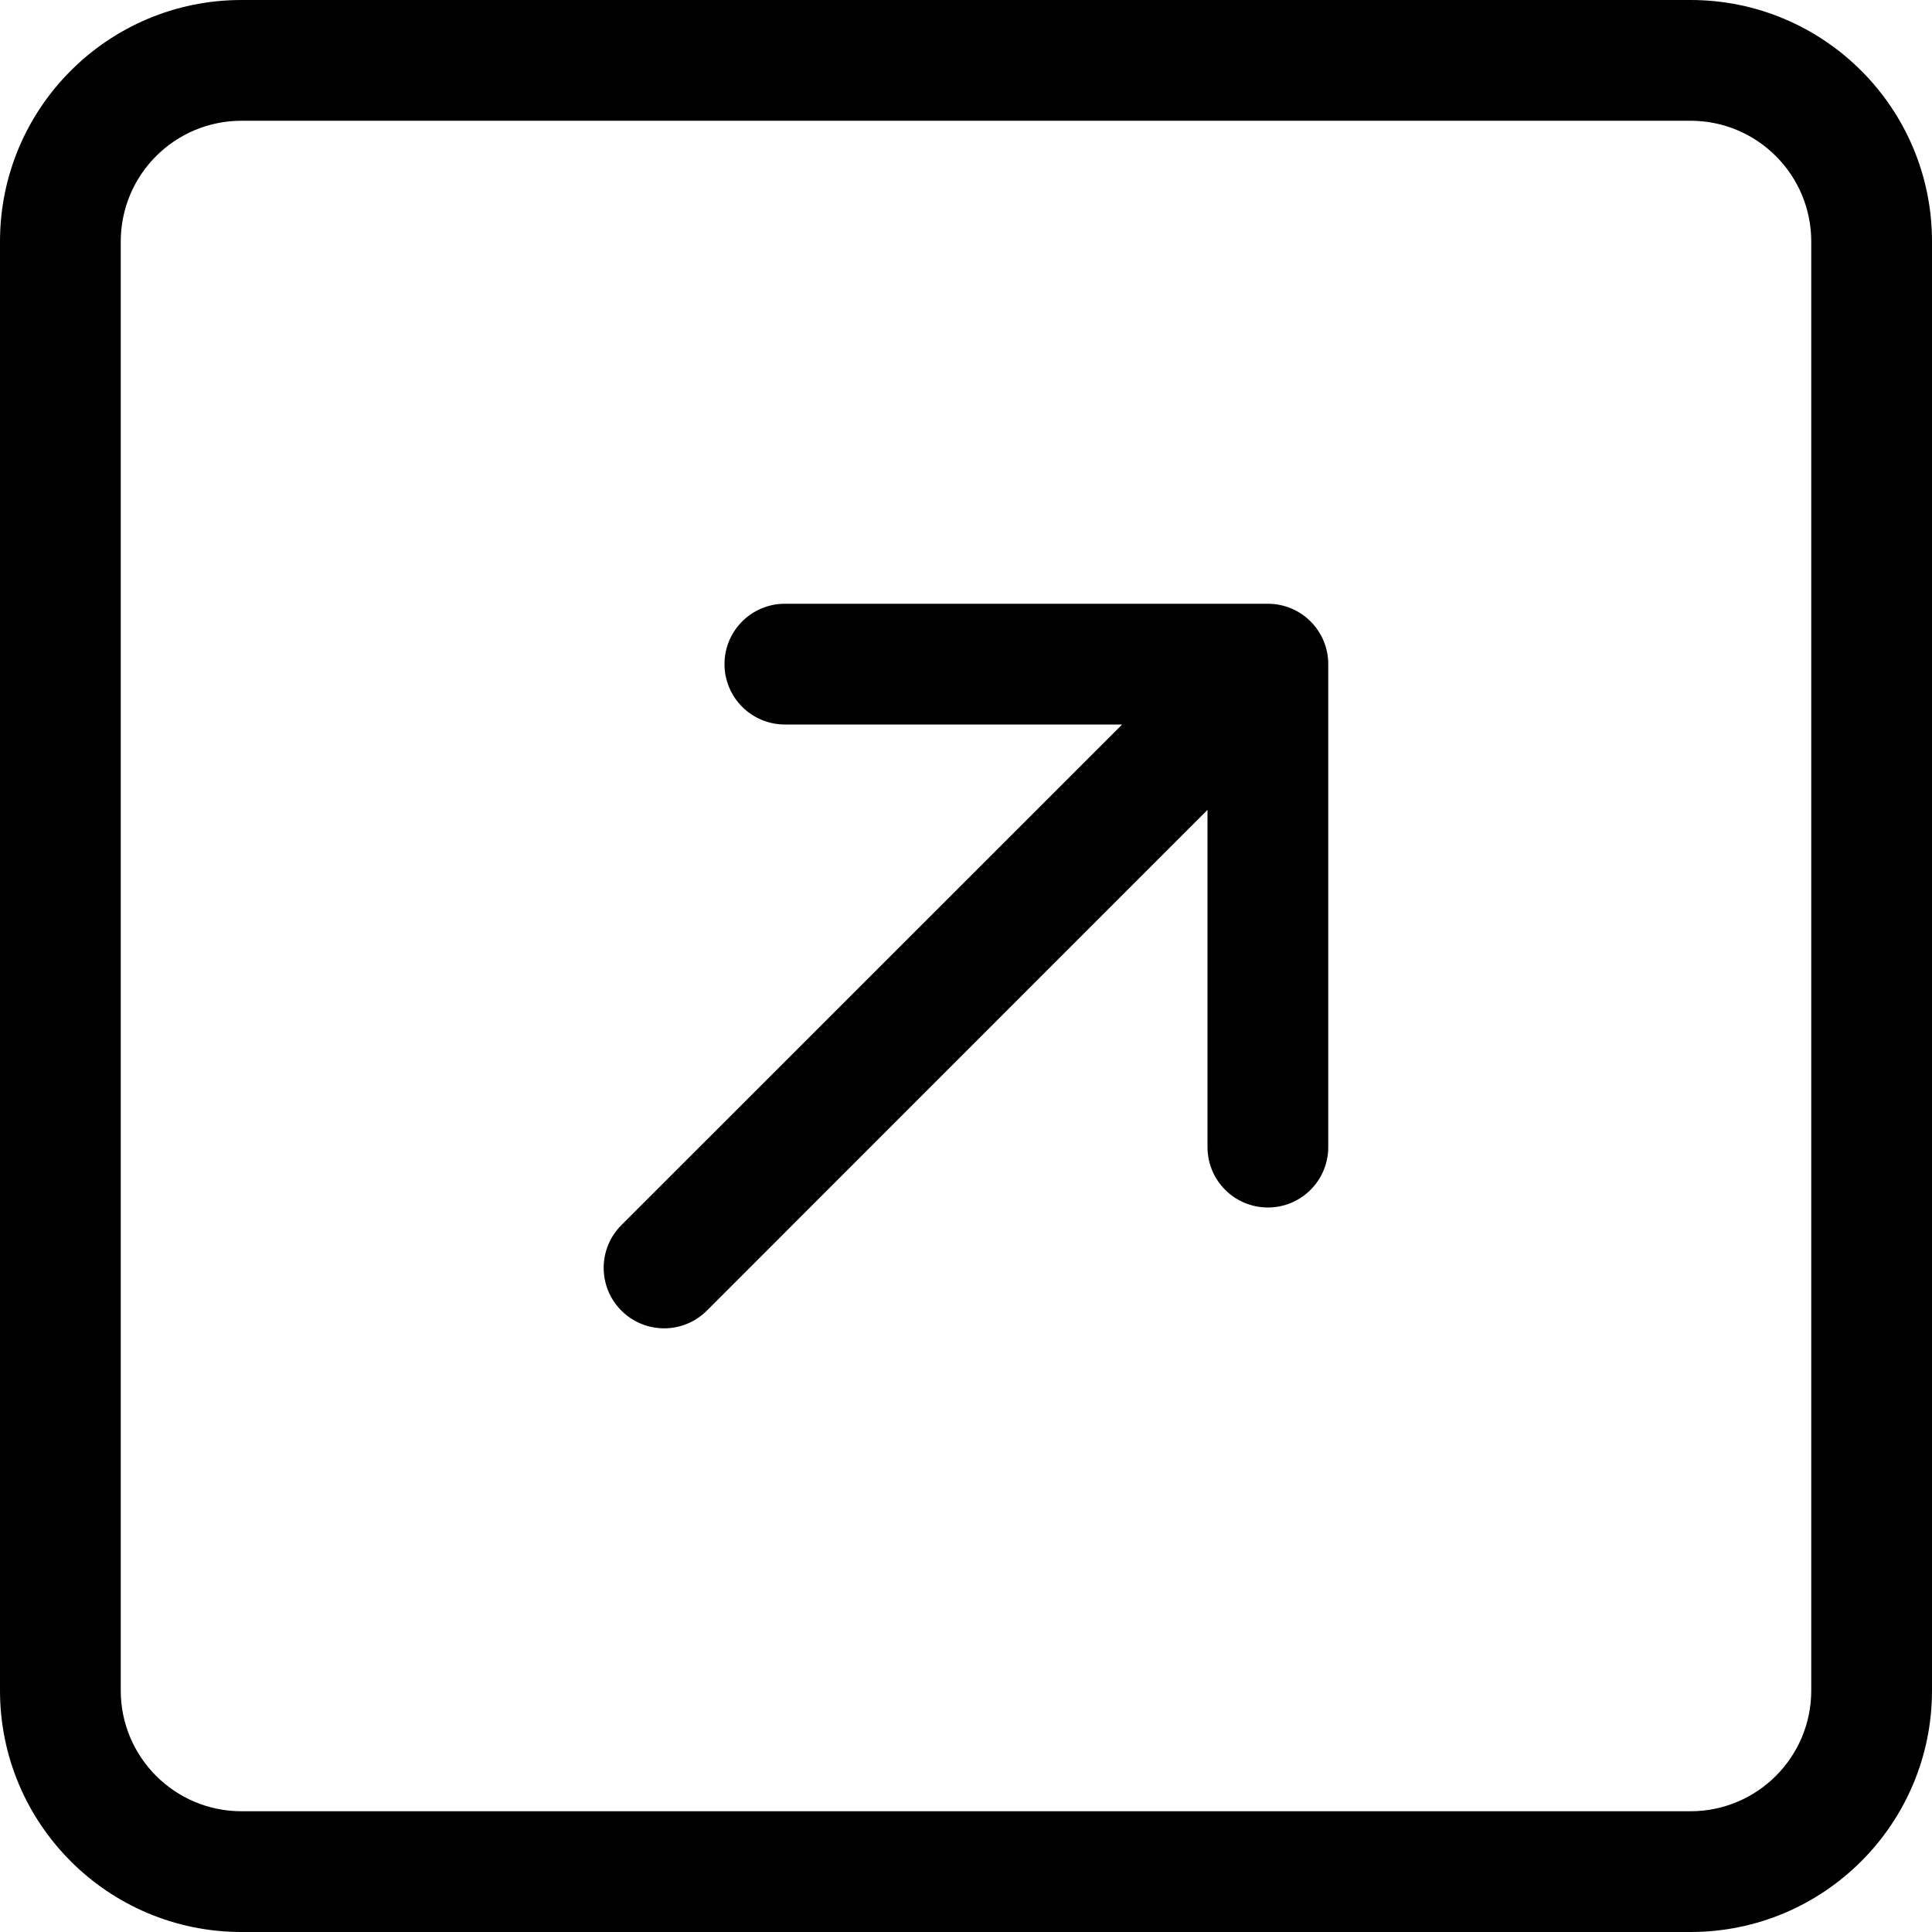
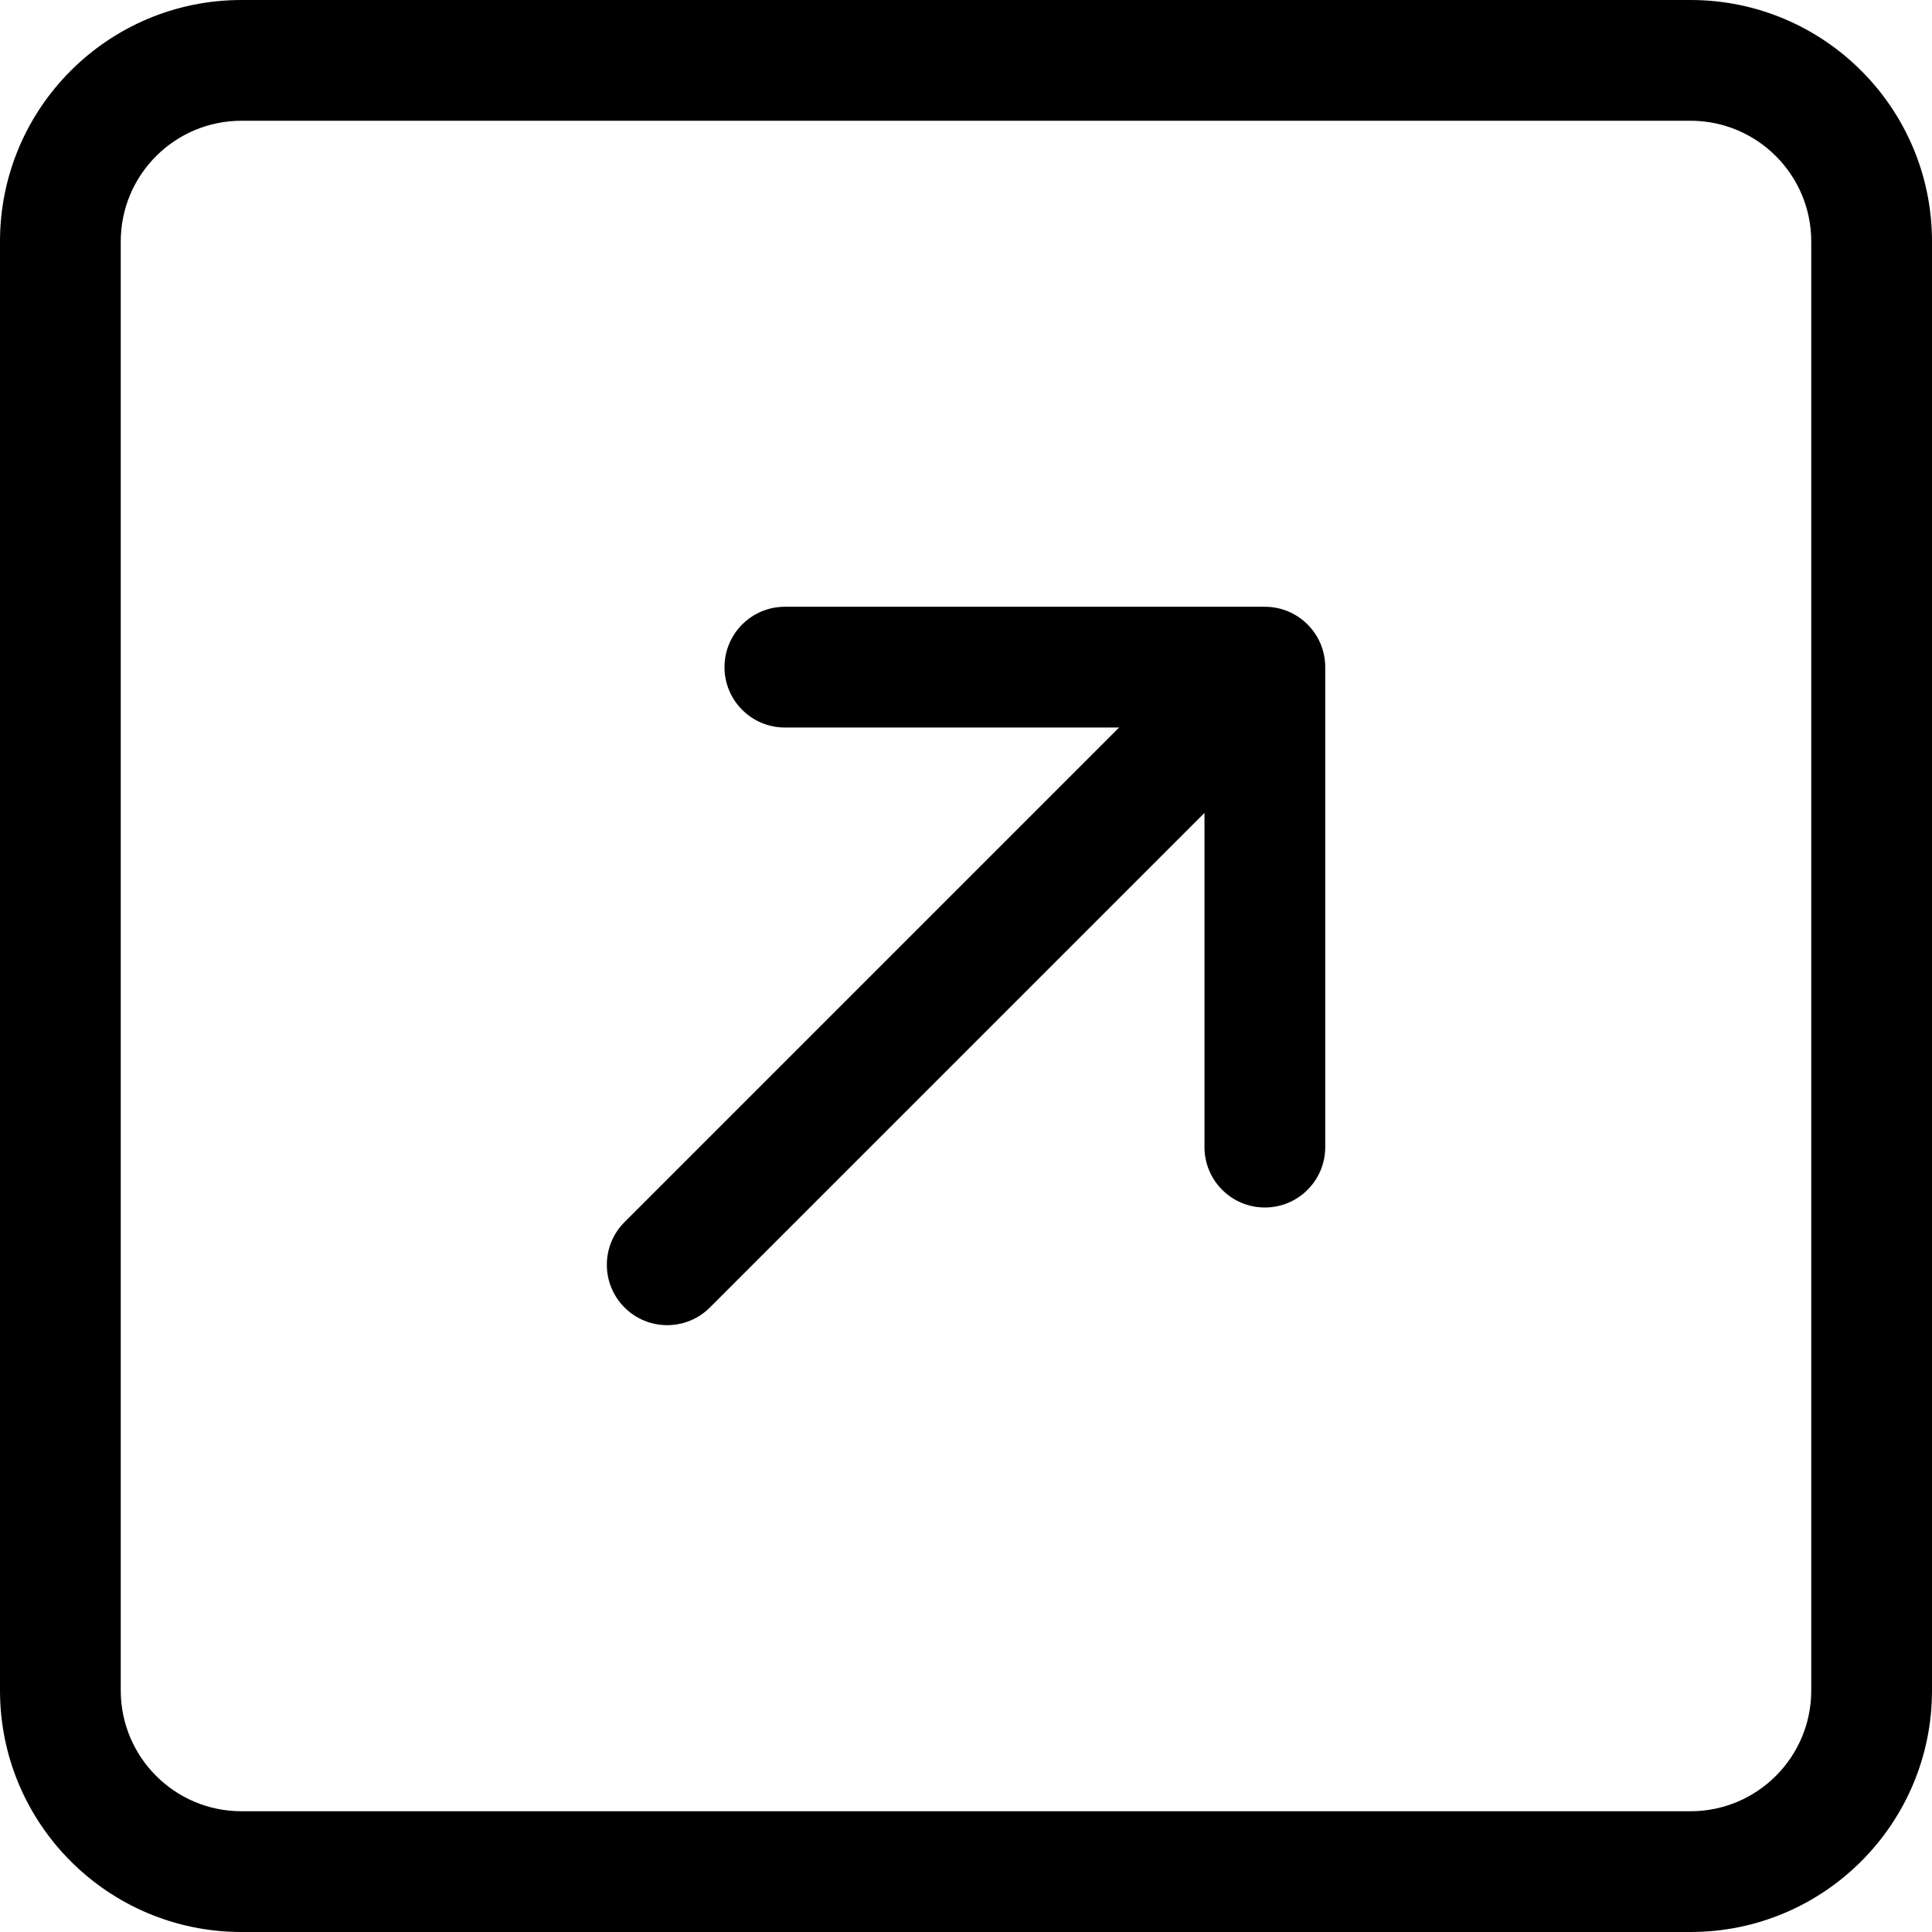
<svg xmlns="http://www.w3.org/2000/svg" width="1em" height="1em" viewBox="0 0 16 16" class="bi bi-arrow-up-right-square" fill="currentColor">
  <path fill-rule="evenodd" d="M14 1H2a1 1 0 0 0-1 1v12a1 1 0 0 0 1 1h12a1 1 0 0 0 1-1V2a1 1 0 0 0-1-1zM2 0a2 2 0 0 0-2 2v12a2 2 0 0 0 2 2h12a2 2 0 0 0 2-2V2a2 2 0 0 0-2-2H2z" />
-   <path fill-rule="evenodd" d="M10.5 5h-4a.5.5 0 0 0 0 1h2.793l-4.147 4.146a.5.5 0 0 0 .708.708L10 6.707V9.5a.5.5 0 0 0 1 0v-4a.5.5 0 0 0-.5-.5z" />
+   <path fill-rule="evenodd" d="M5.172 10.828a.5.5 0 0 0 .707 0l4.096-4.096V9.5a.5.5 0 1 0 1 0V5.525a.5.5 0 0 0-.5-.5H6.5a.5.5 0 0 0 0 1h2.768l-4.096 4.096a.5.5 0 0 0 0 .707z" />
</svg>
